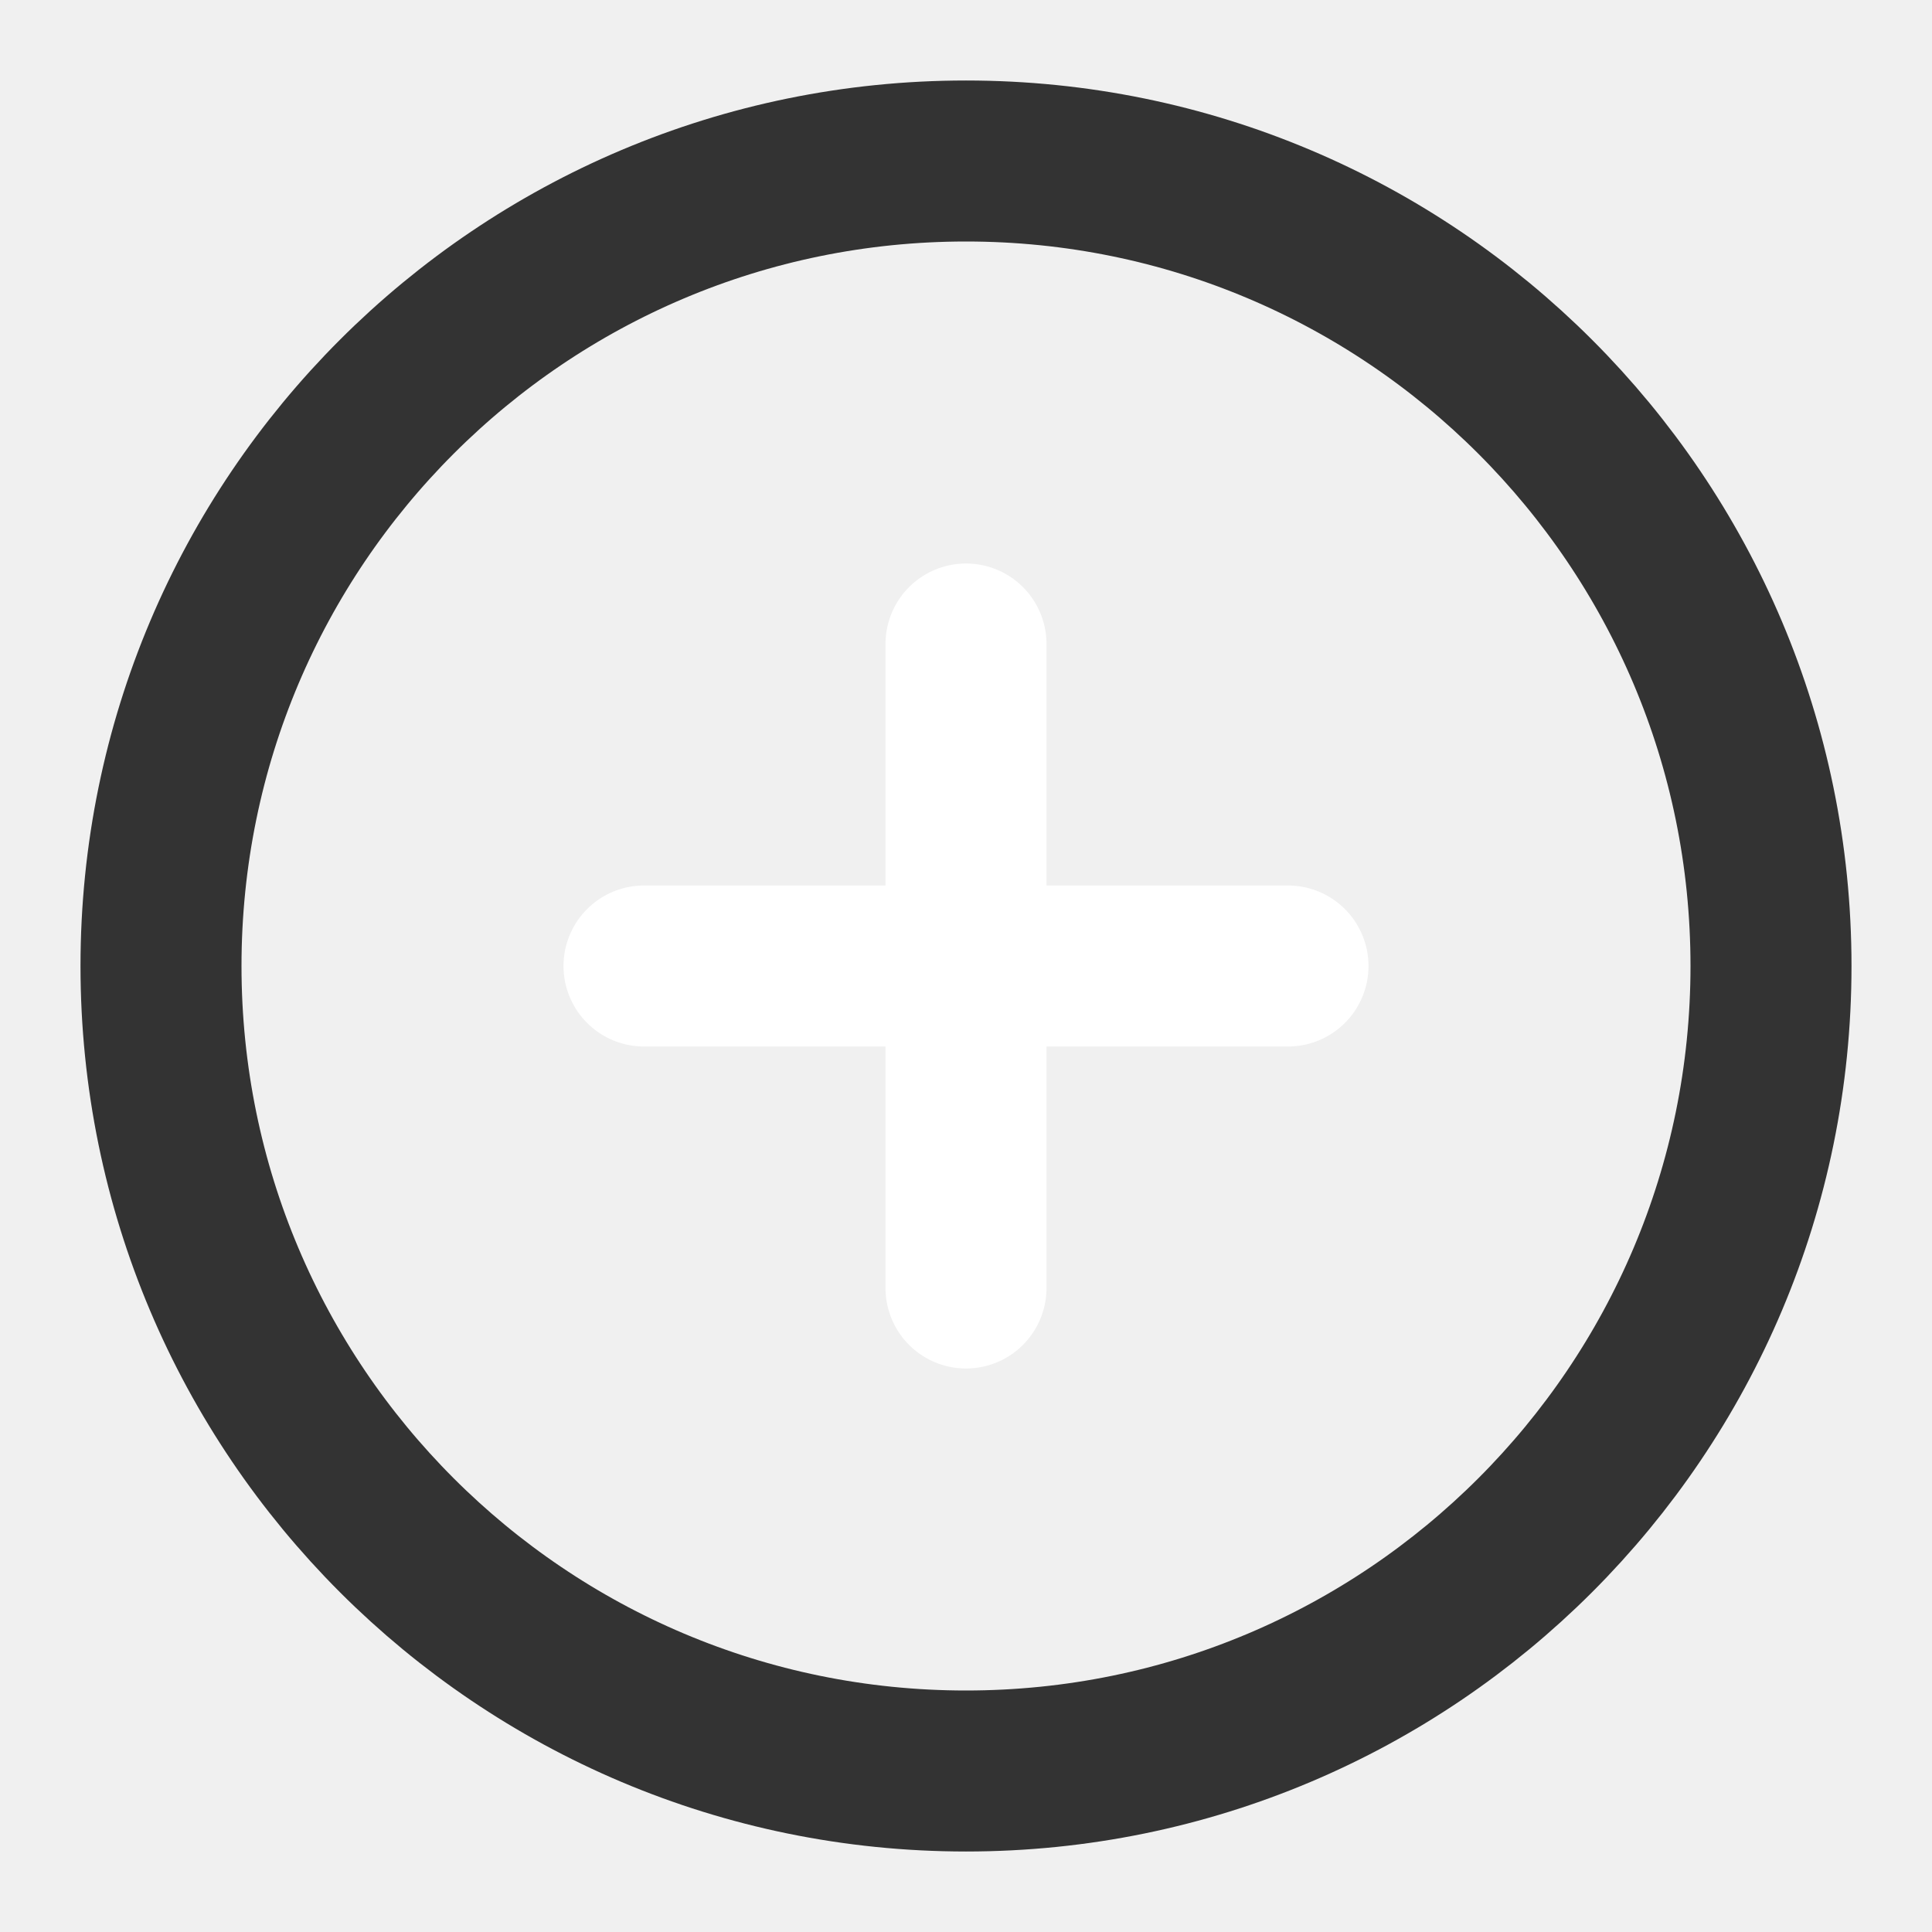
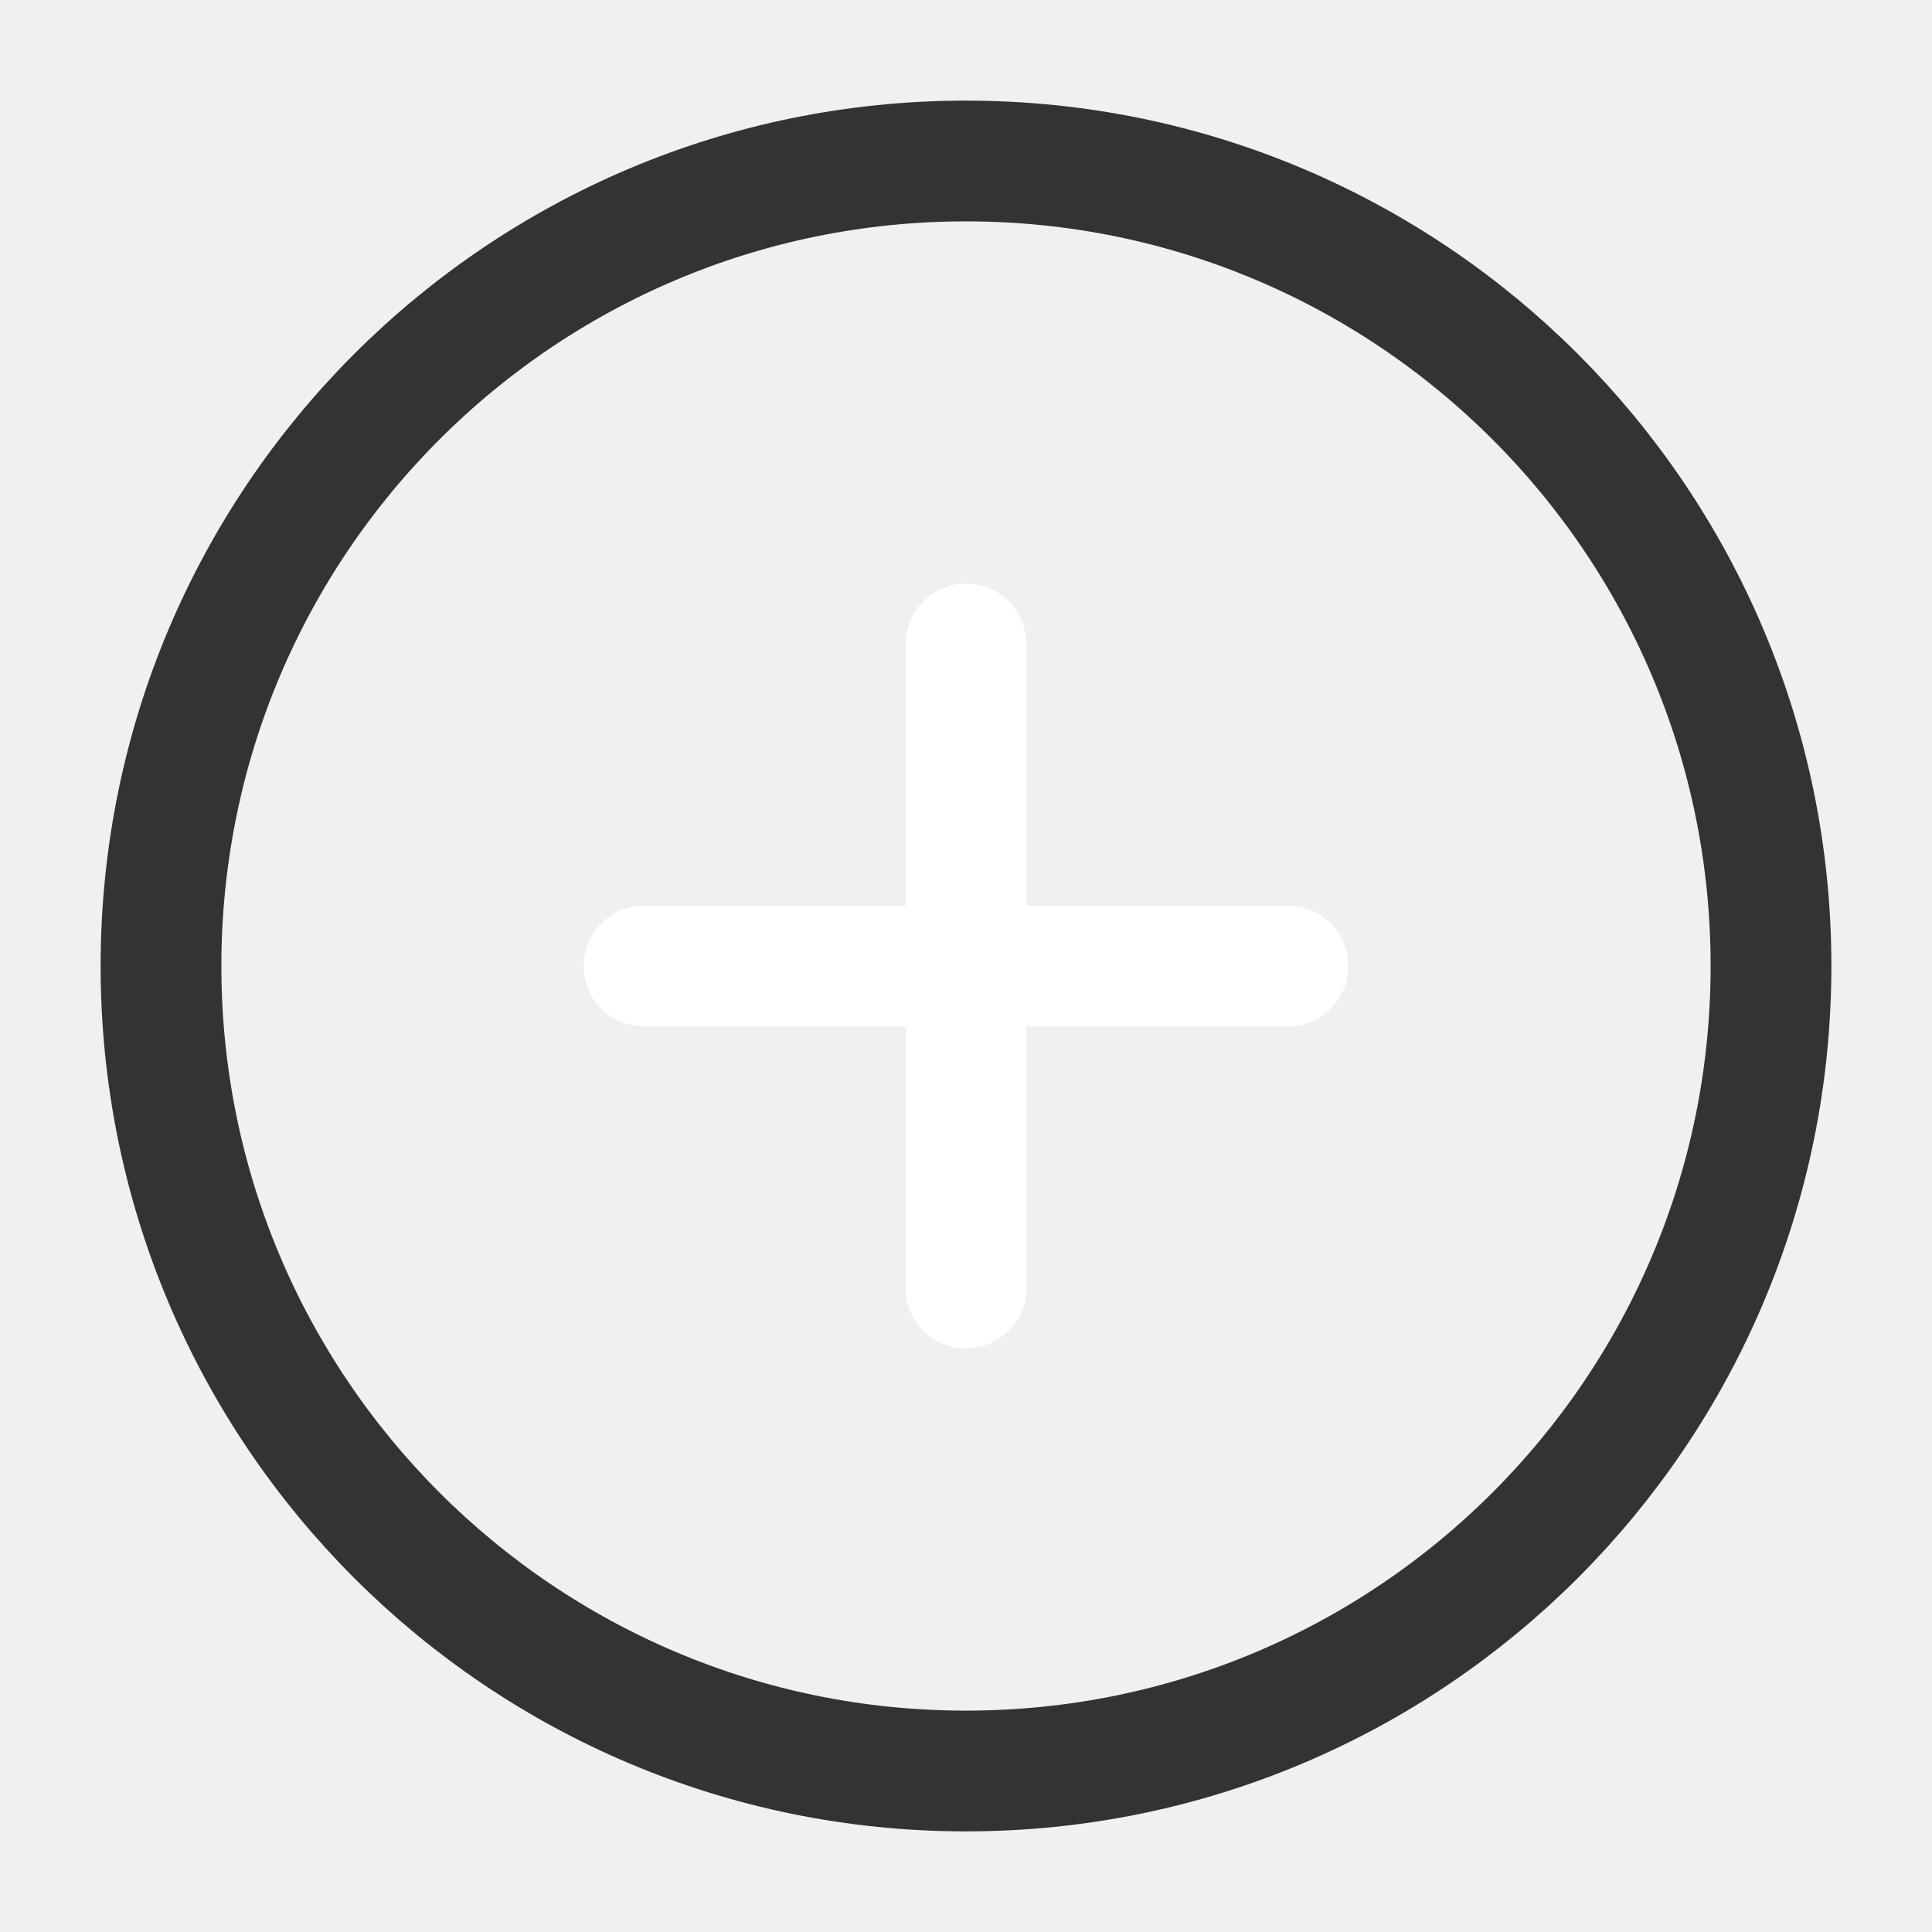
<svg xmlns="http://www.w3.org/2000/svg" width="24" height="24" viewBox="0 0 48 48" fill="none">
-   <path d="M24 44C35.046 44 44 35.046 44 24C44 12.954 35.046 4 24 4C12.954 4 4 12.954 4 24C4 35.046 12.954 44 24 44Z" fill="none" stroke="#333" stroke-width="4" stroke-linejoin="round" />
-   <path d="M24 16V32" stroke="#FFF" stroke-width="4" stroke-linecap="round" stroke-linejoin="round" />
-   <path d="M16 24L32 24" stroke="#FFF" stroke-width="4" stroke-linecap="round" stroke-linejoin="round" />
+   <path d="M24 44C35.046 44 44 35.046 44 24C44 12.954 35.046 4 24 4C12.954 4 4 12.954 4 24C4 35.046 12.954 44 24 44Z" fill="none" stroke="#333" stroke-width="3" stroke-linejoin="round" />
+   <path d="M24 16V32" stroke="#FFF" stroke-width="3" stroke-linecap="round" stroke-linejoin="round" />
+   <path d="M16 24L32 24" stroke="#FFF" stroke-width="3" stroke-linecap="round" stroke-linejoin="round" />
</svg>
